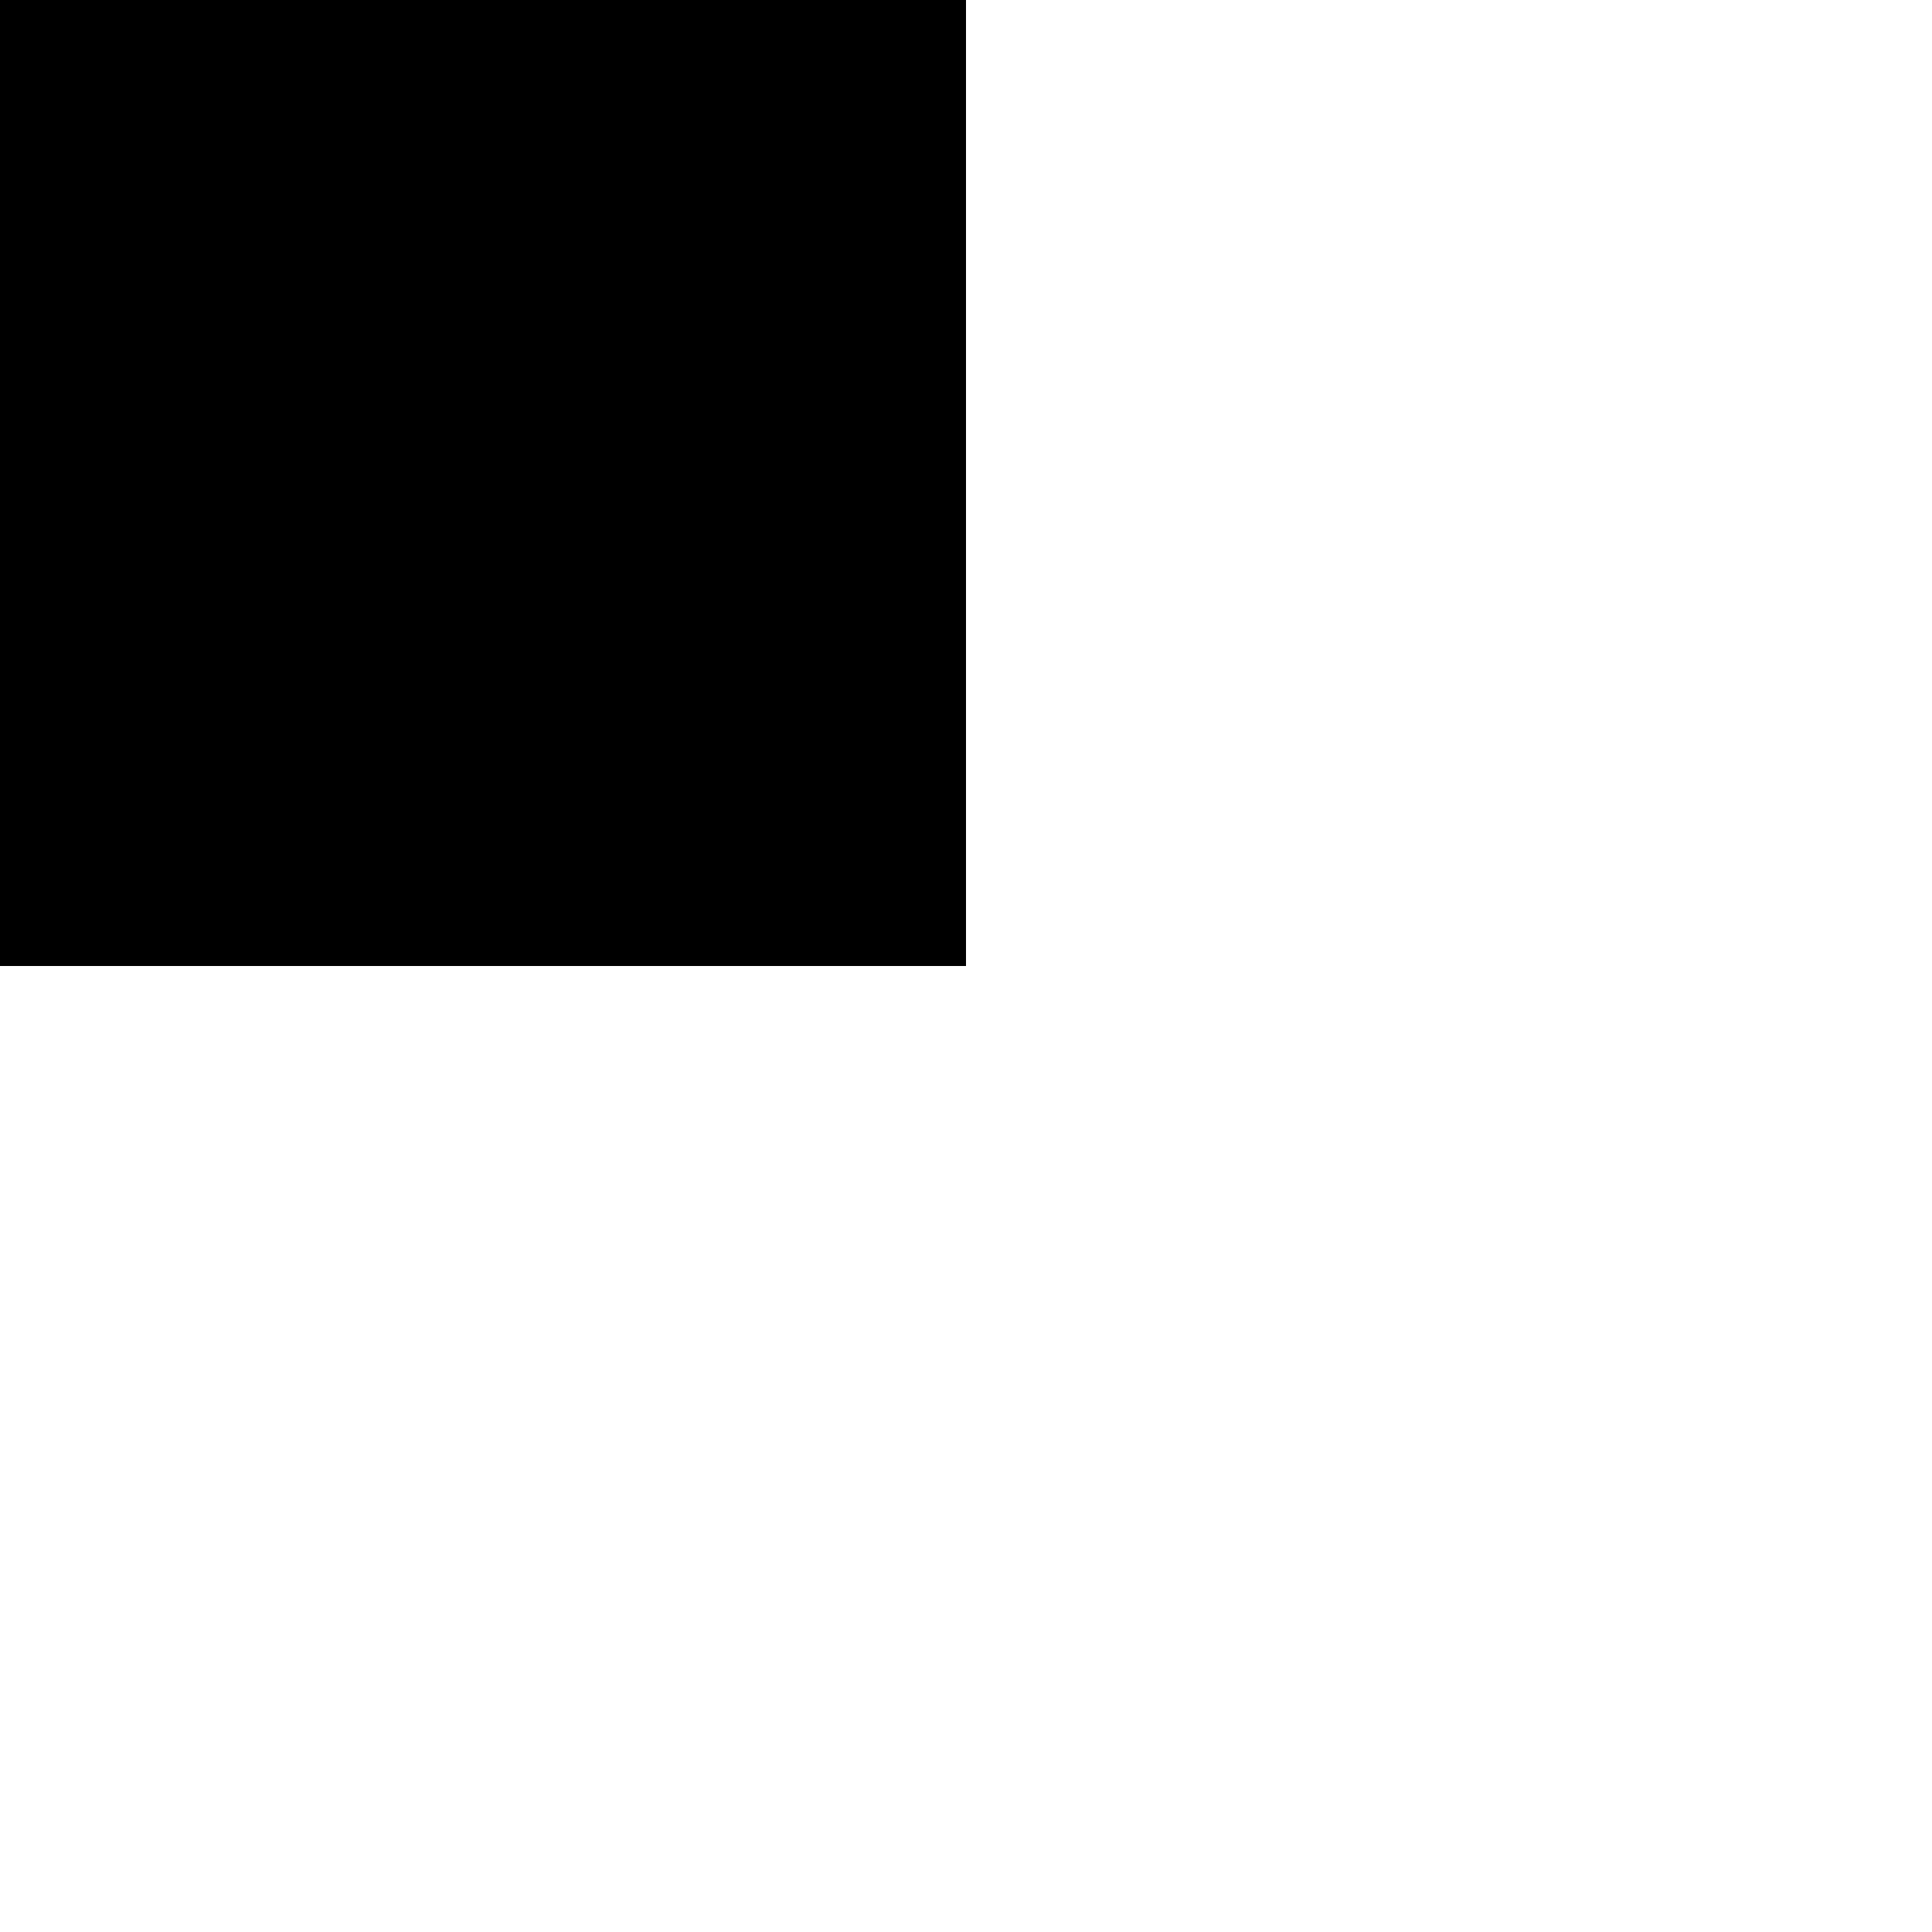
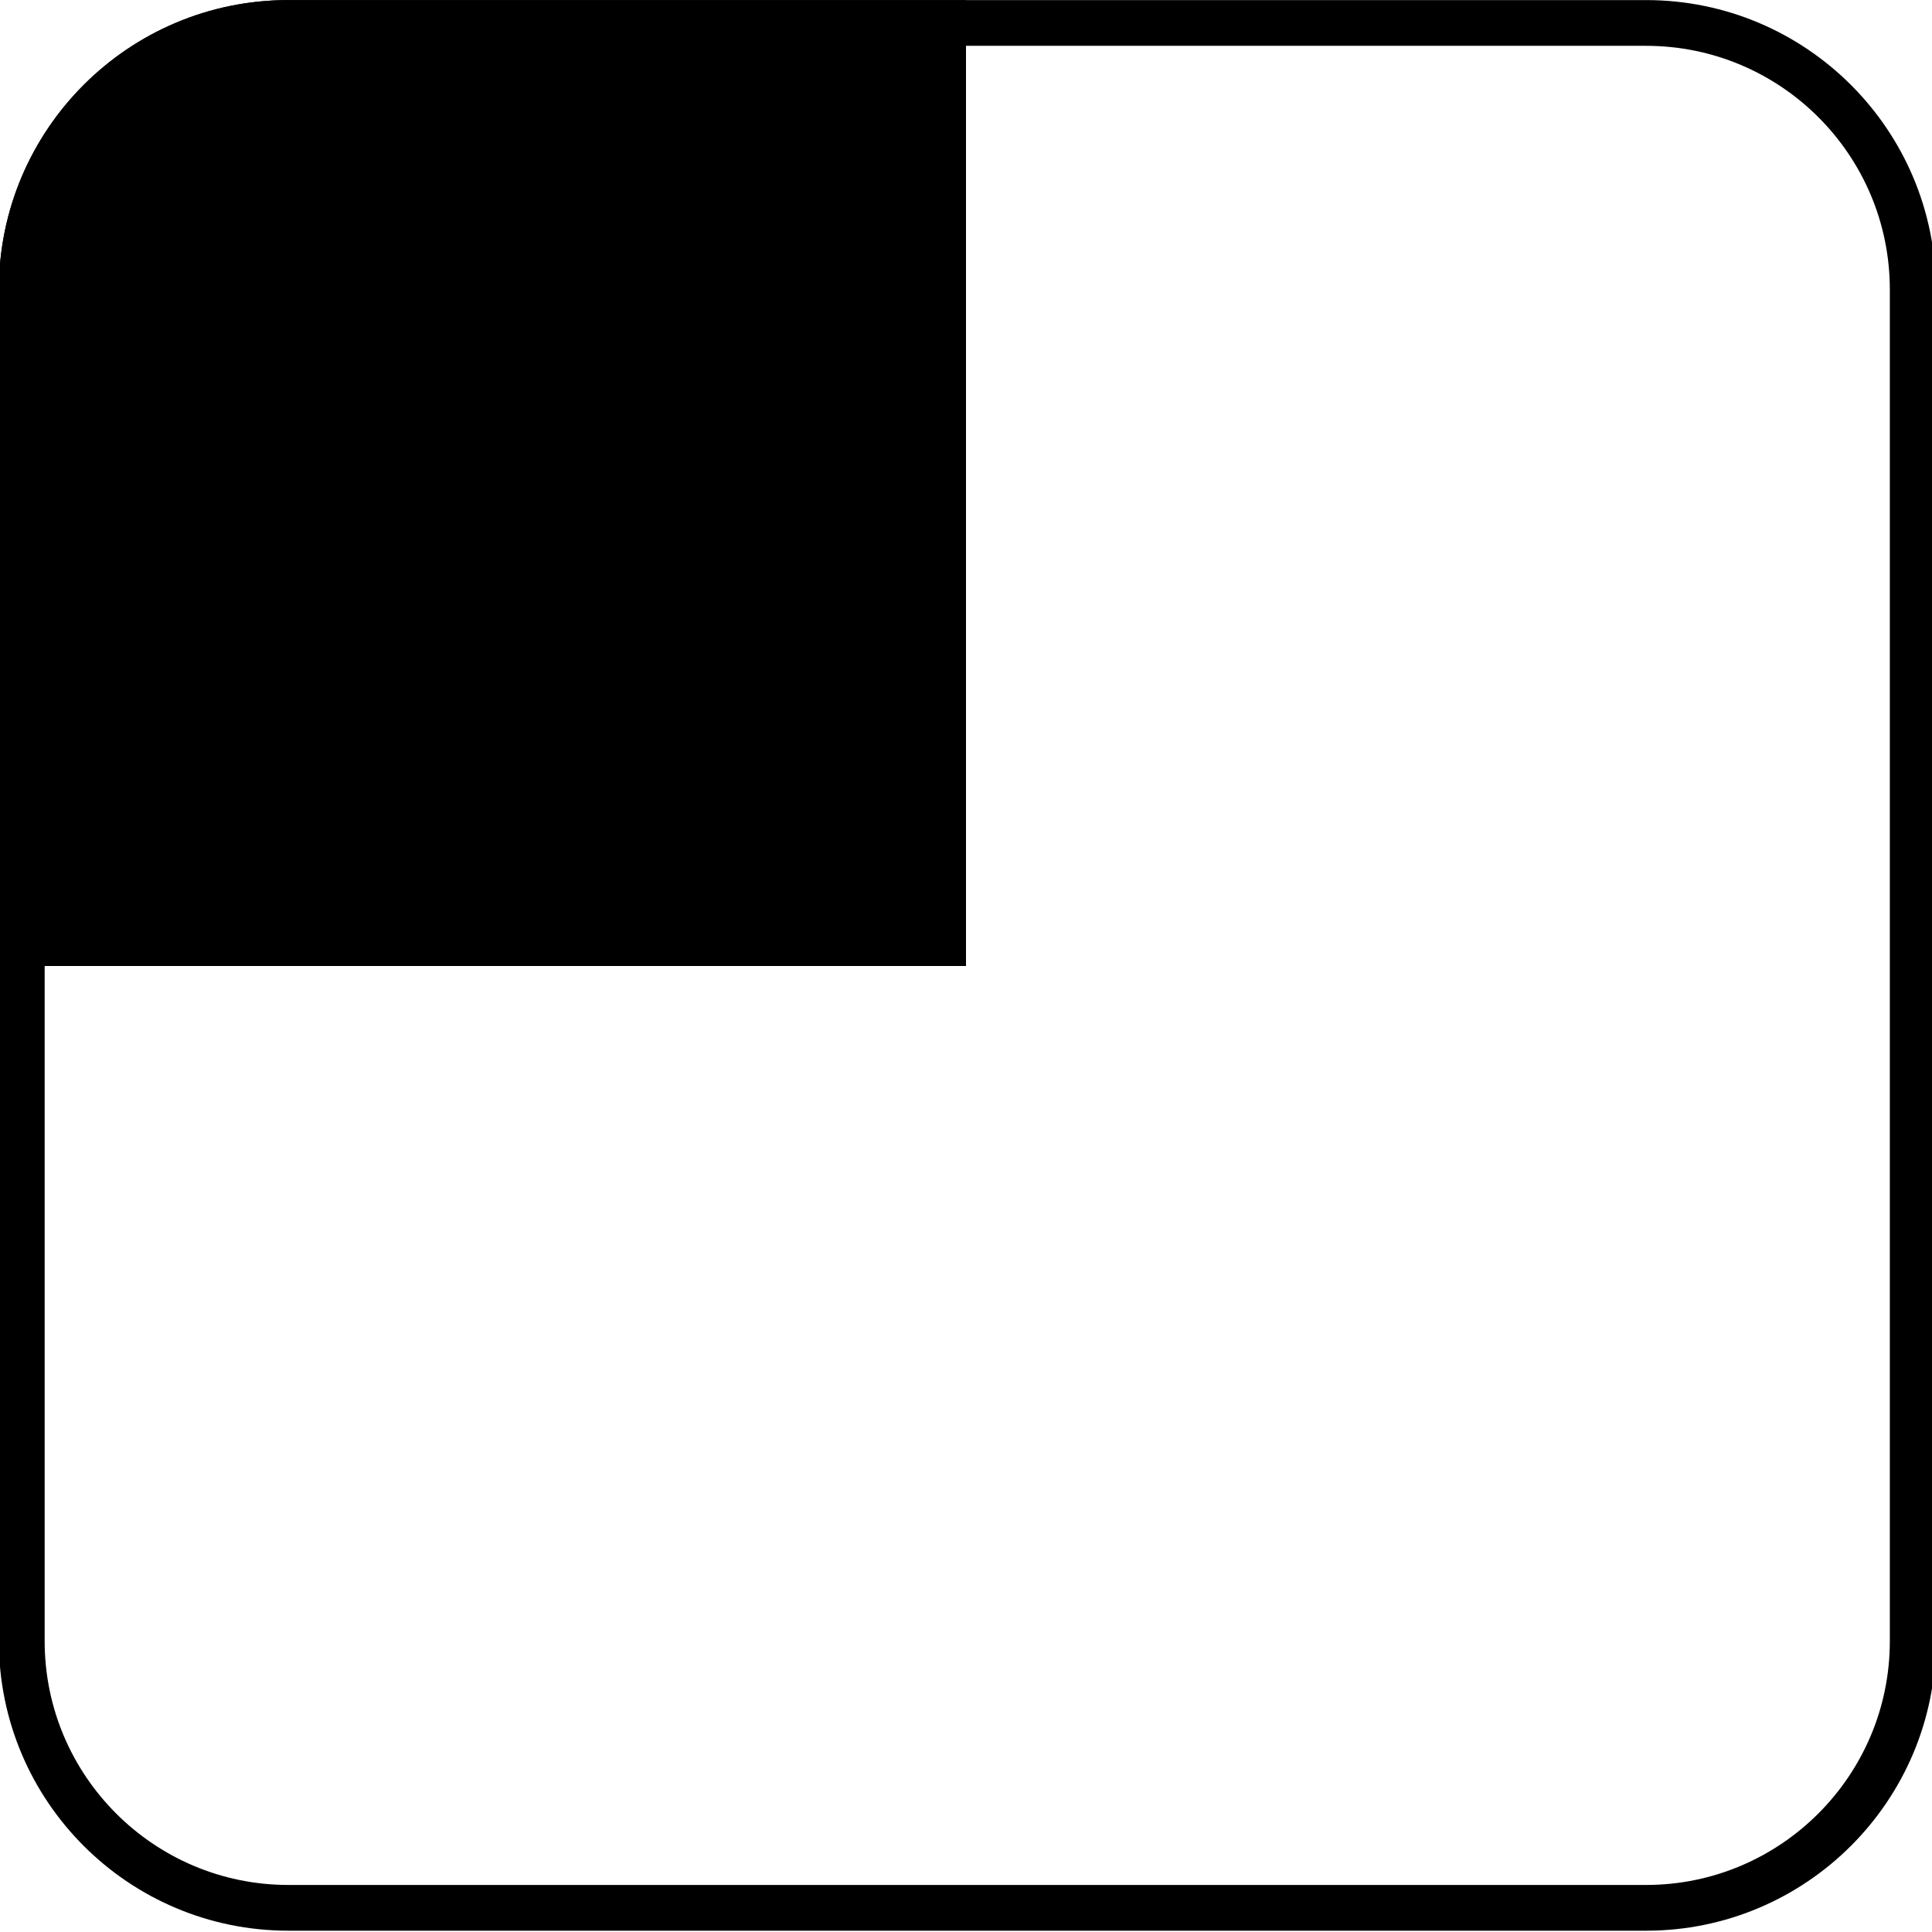
<svg xmlns="http://www.w3.org/2000/svg" width="100%" height="100%" viewBox="0 0 8 8" version="1.1" xml:space="preserve" style="fill-rule:evenodd;clip-rule:evenodd;stroke-linejoin:round;stroke-miterlimit:2;">
-   <g transform="matrix(0.5,0,0,2,0,0)">
-     <rect x="0" y="0" width="8" height="2" />
+   <g transform="matrix(1.07703,0,0,1.05814,-0.0218661,-0.0218737)">
+     <path d="M7.463,1.154C7.463,0.529 6.964,0.021 6.349,0.021L1.129,0.021C0.514,0.021 0.016,0.529 0.016,1.154L0.016,6.443C0.016,7.068 0.514,7.576 1.129,7.576L6.349,7.576C6.964,7.576 7.463,7.068 7.463,6.443L7.463,1.154Z" style="fill:none;" />
+     <clipPath id="_clip1">
+       <path d="M7.463,1.154C7.463,0.529 6.964,0.021 6.349,0.021L1.129,0.021C0.514,0.021 0.016,0.529 0.016,1.154L0.016,6.443C0.016,7.068 0.514,7.576 1.129,7.576L6.349,7.576C6.964,7.576 7.463,7.068 7.463,6.443L7.463,1.154Z" />
+     </clipPath>
+     <g clip-path="url(#_clip1)">
+       <g transform="matrix(0.46424,0,0,1.89011,0.0203022,0.0206718)">
+         <rect x="0" y="0" width="8" height="2" />
+       </g>
+     </g>
+     <path d="M7.463,1.154L7.463,6.443C7.463,7.068 6.964,7.576 6.349,7.576L1.129,7.576C0.514,7.576 0.016,7.068 0.016,6.443L0.016,1.154C0.016,0.529 0.514,0.021 1.129,0.021L6.349,0.021C6.964,0.021 7.463,0.529 7.463,1.154ZM7.286,1.154C7.286,0.627 6.866,0.2 6.349,0.2L1.129,0.2C0.612,0.2 0.192,0.628 0.192,1.154L0.192,6.443C0.192,6.969 0.612,7.397 1.129,7.397L6.349,7.397C6.866,7.397 7.286,6.969 7.286,6.443L7.286,1.154Z" />
  </g>
</svg>
